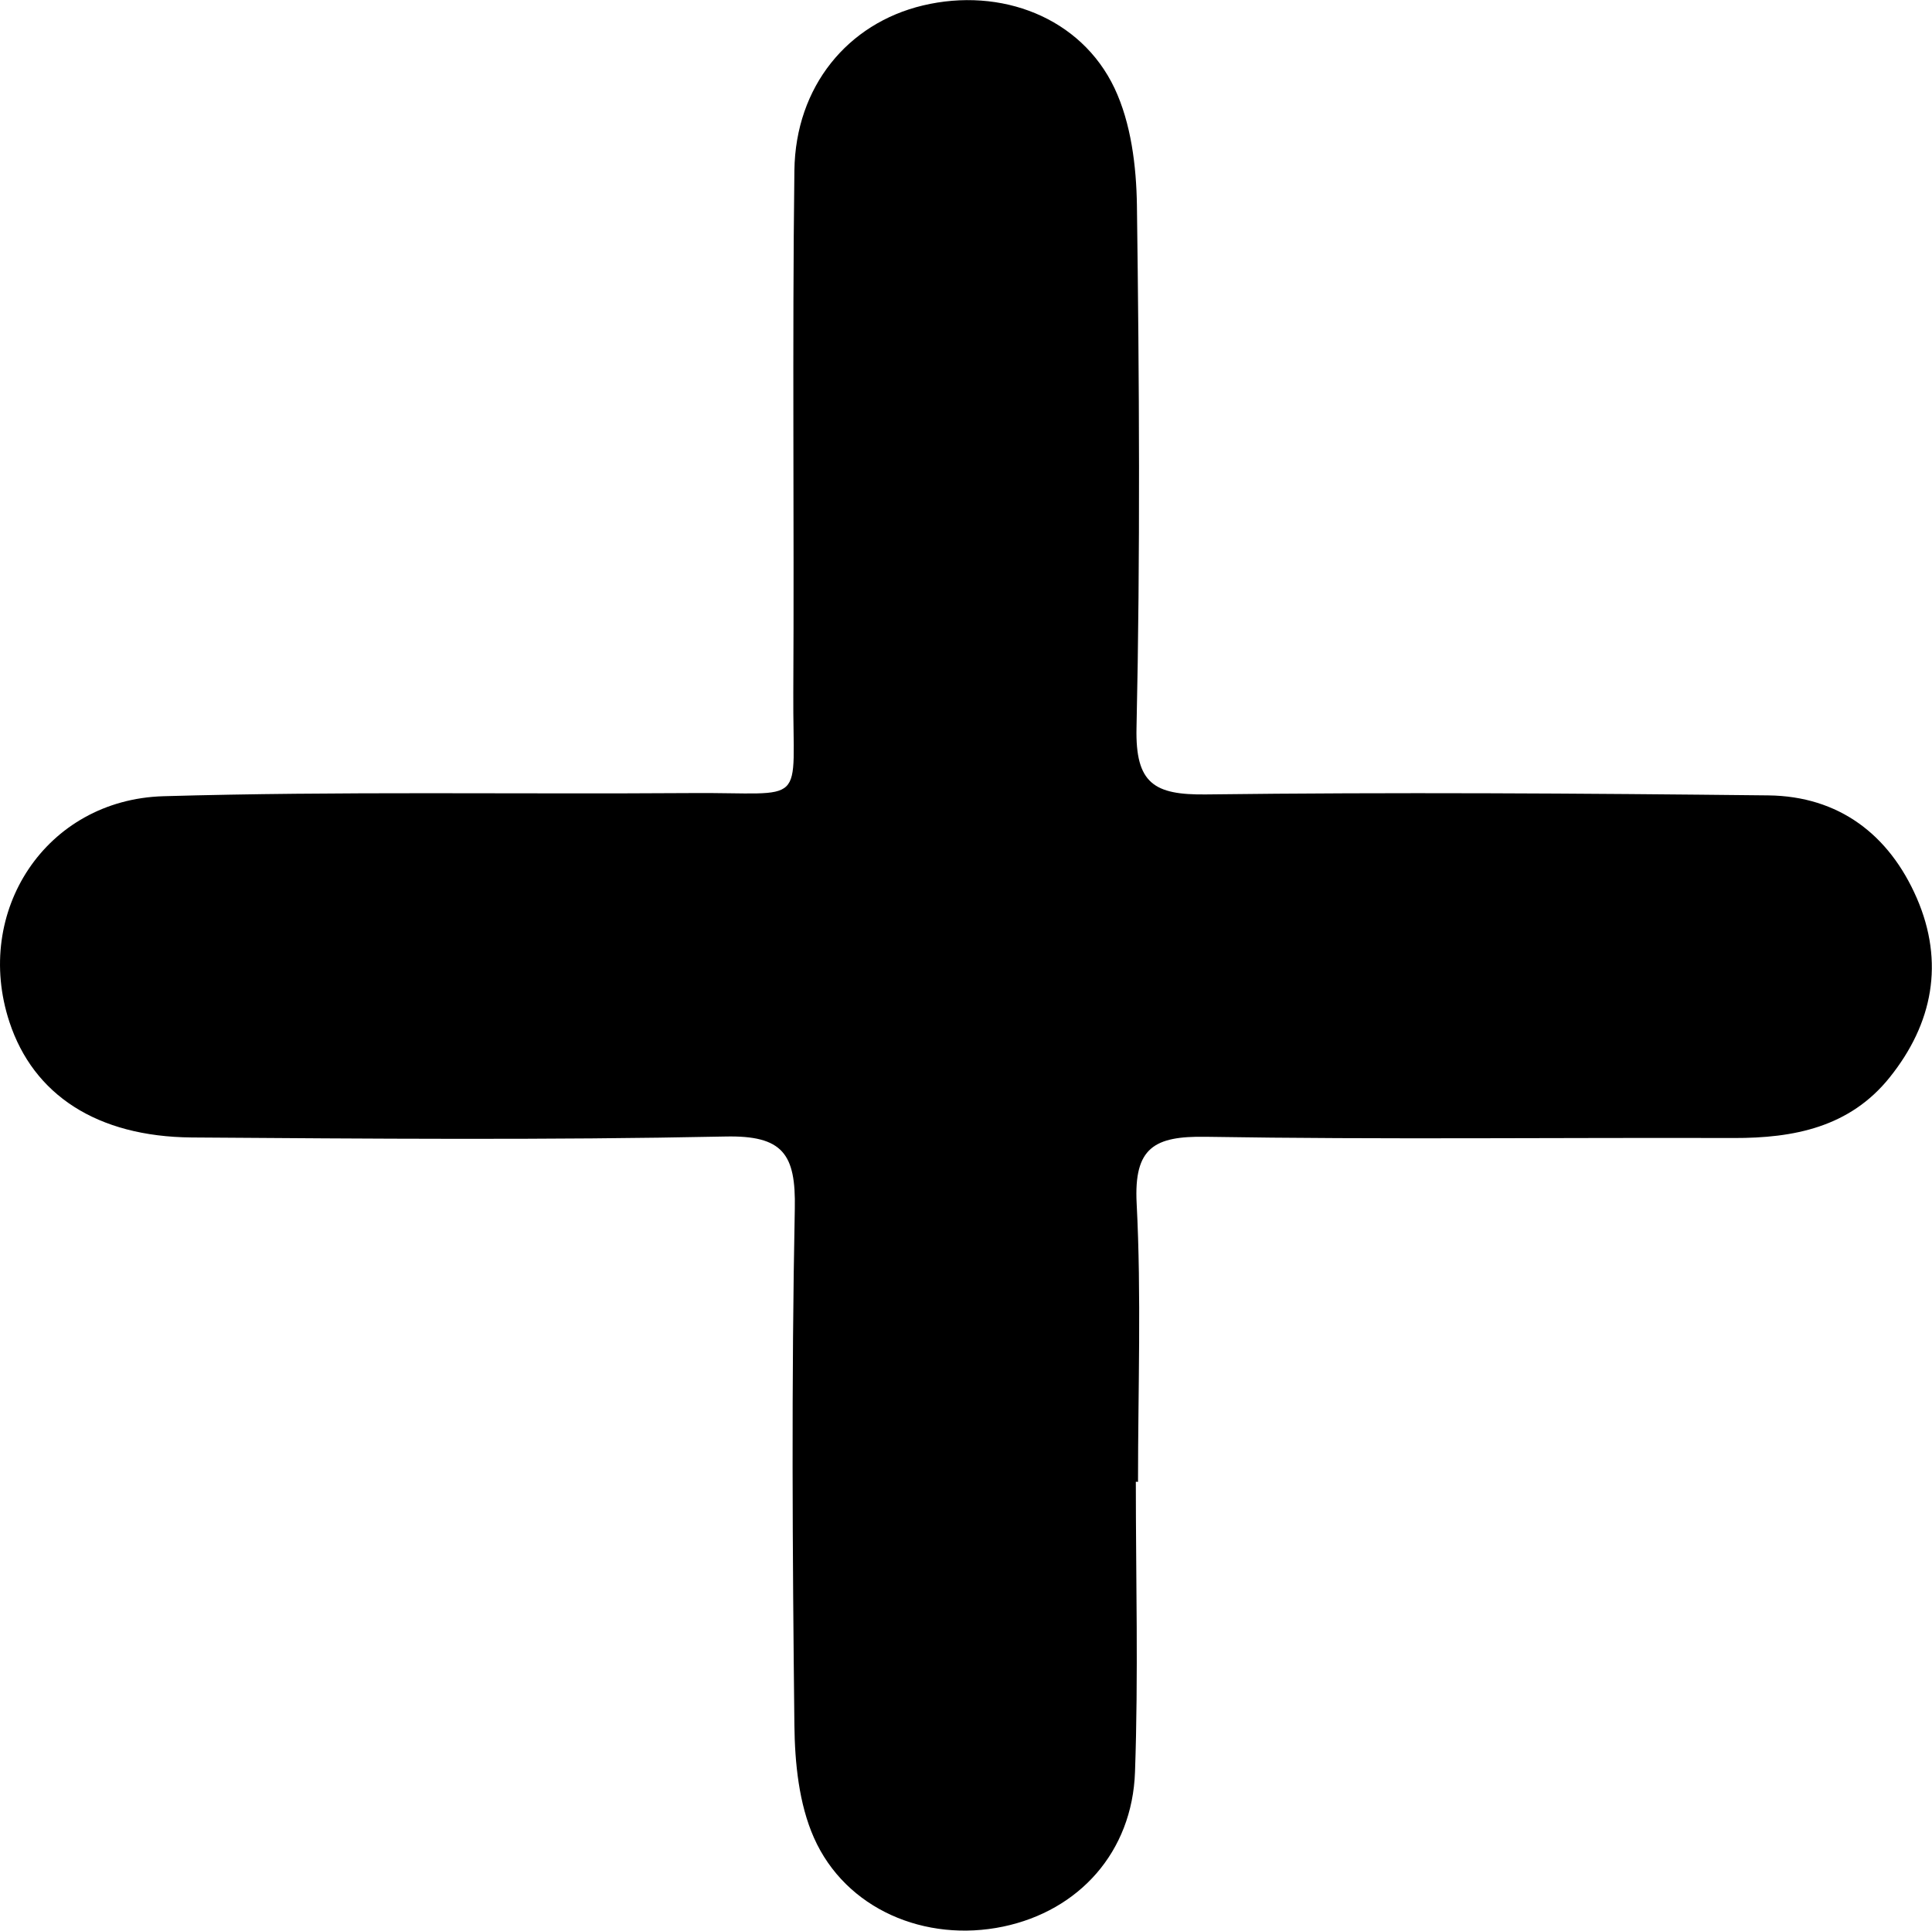
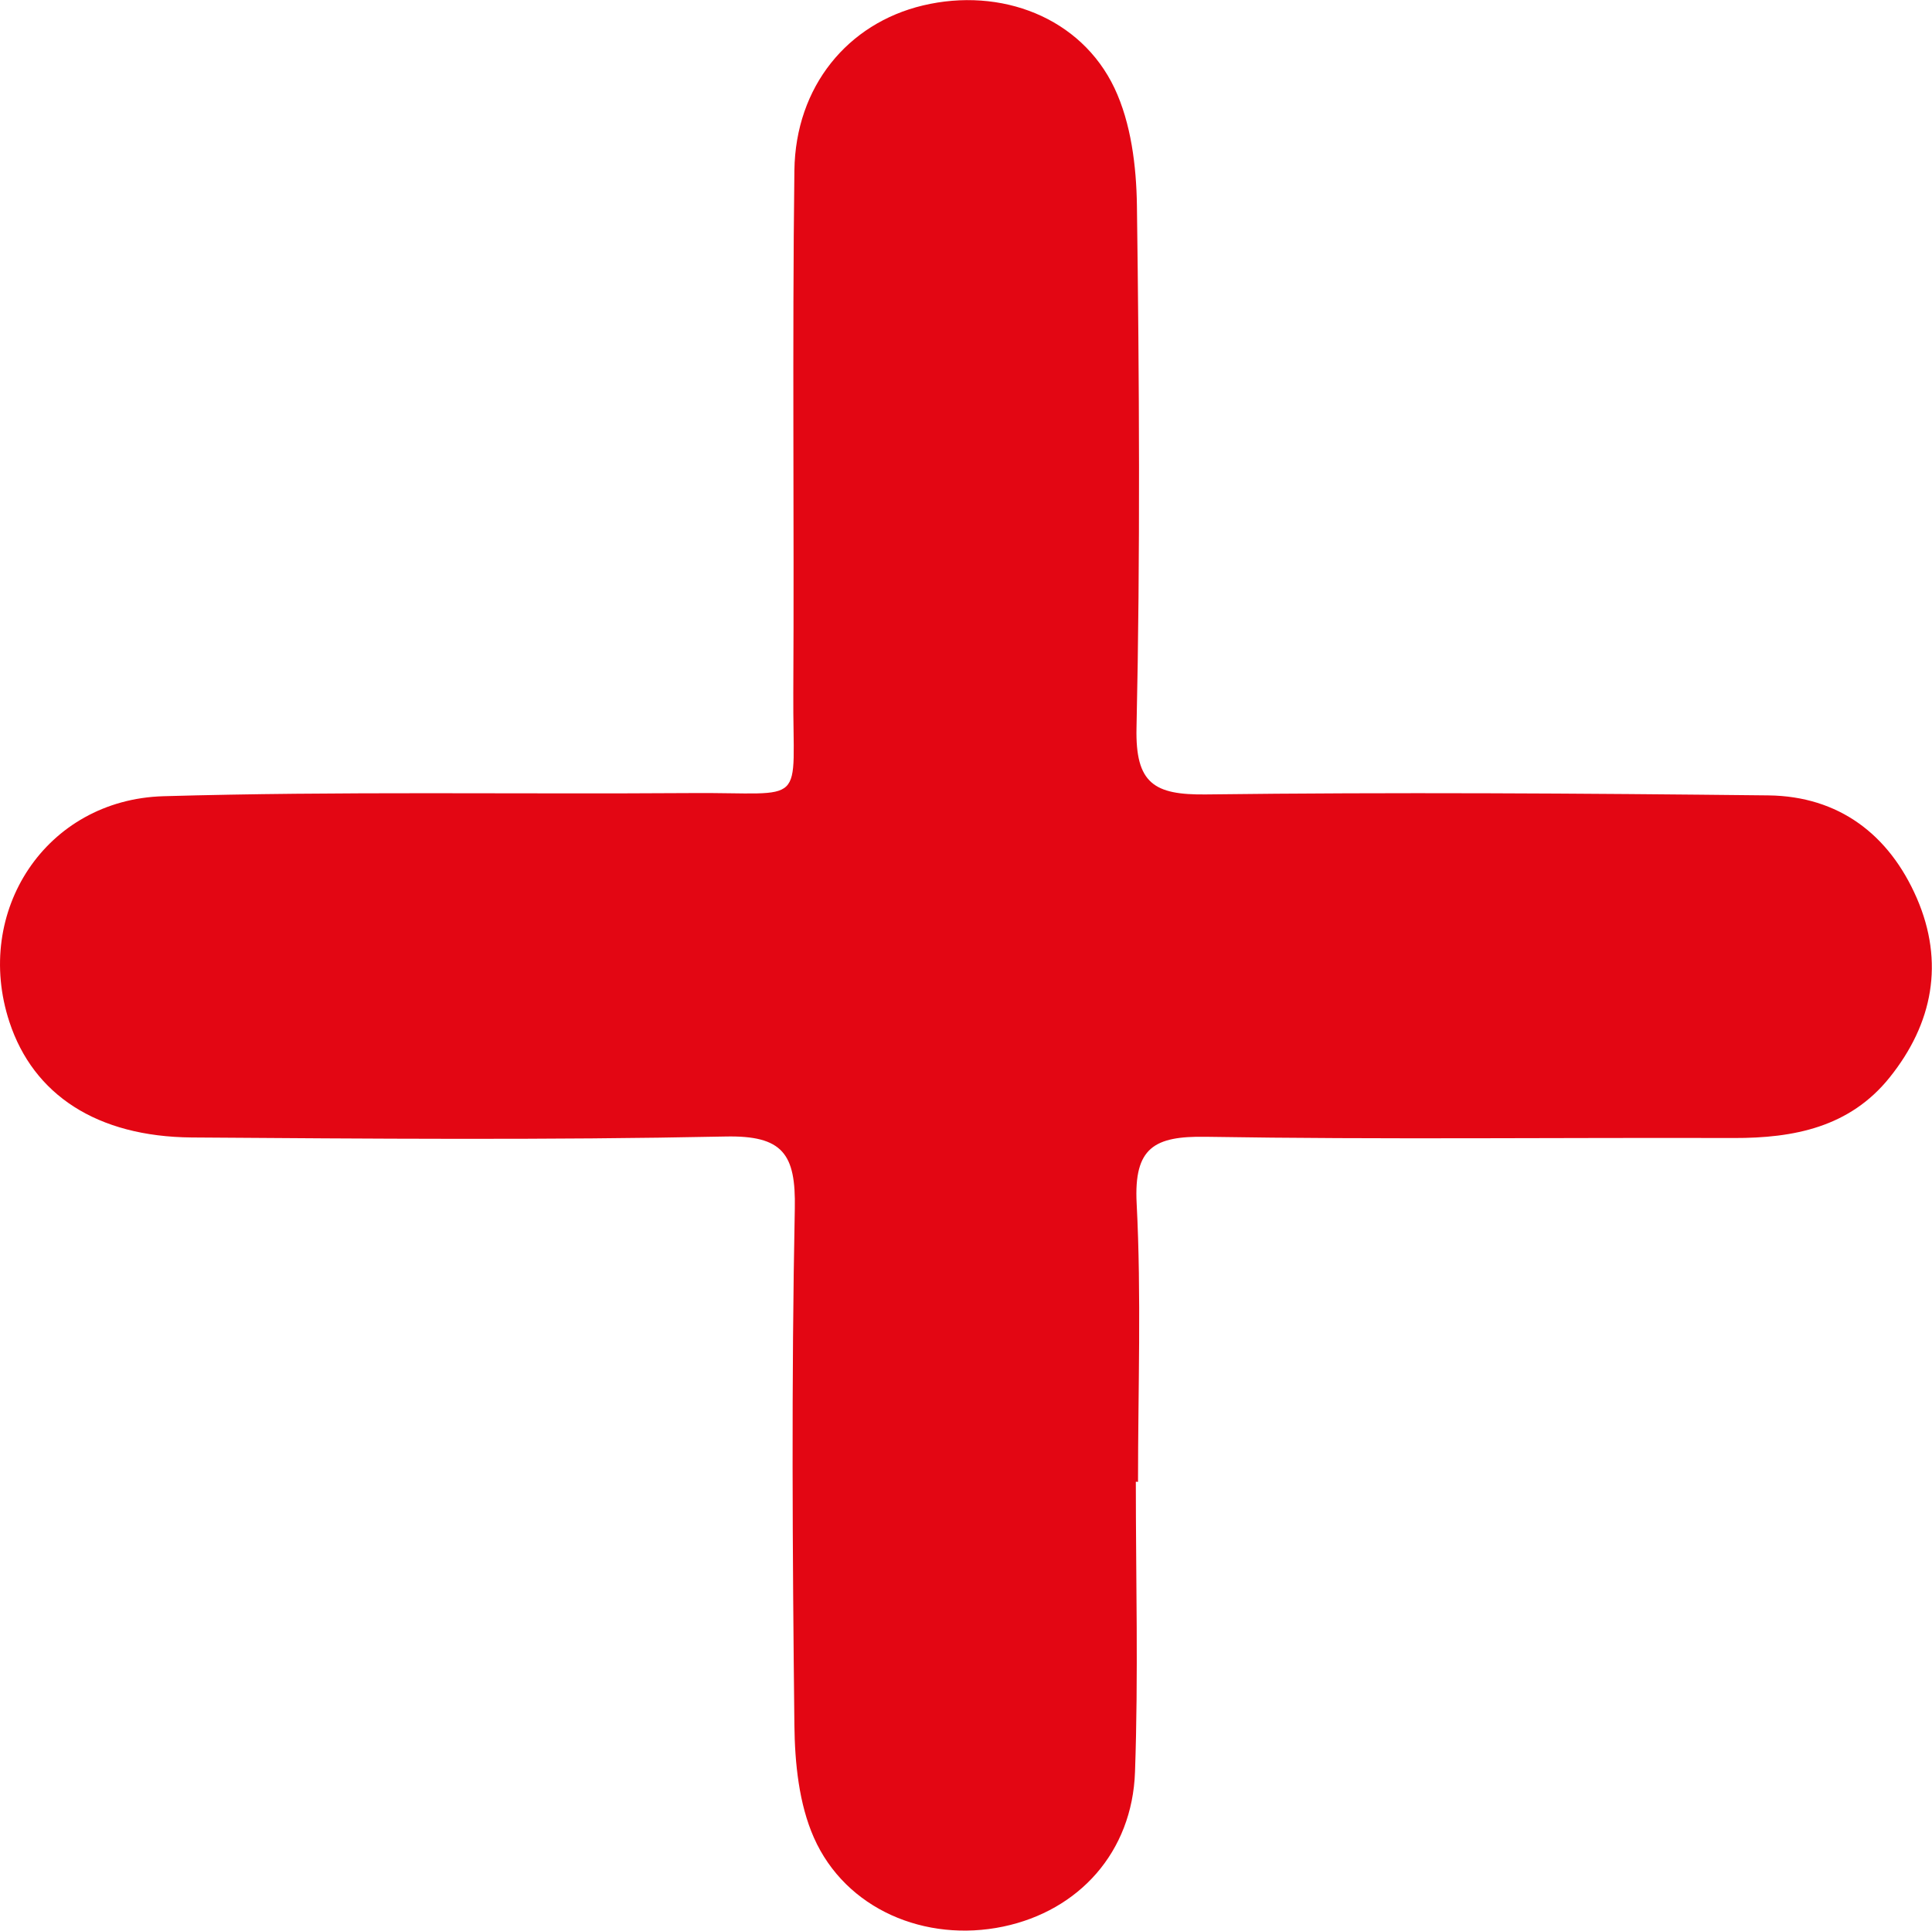
<svg xmlns="http://www.w3.org/2000/svg" version="1.1" id="Layer_1" x="0px" y="0px" viewBox="0 0 141.35 141.26" style="enable-background:new 0 0 141.35 141.26;" xml:space="preserve">
+   <style type="text/css">
+ 	.st0{fill:#E30613;}
+ </style>
  <g>
-     <path d="M83.1,108.42c0,7.08,0.19,14.16-0.06,21.23c-0.2,5.88-4.11,10.16-9.64,11.32c-5.7,1.19-11.53-1.27-13.85-6.5   c-1.1-2.48-1.4-5.48-1.43-8.24c-0.14-12.6-0.22-25.2,0.03-37.8c0.08-3.99-0.87-5.36-5.08-5.27c-13.01,0.27-26.04,0.16-39.05,0.07   C7.08,83.17,2.44,80.1,0.69,74.78c-2.66-8.07,2.65-16.27,11.27-16.52c12.87-0.37,25.75-0.14,38.62-0.23   c8.63-0.07,7.41,1.2,7.46-7.34c0.07-12.74-0.08-25.48,0.08-38.22c0.08-6.15,3.91-10.76,9.4-12.07c5.71-1.36,11.56,0.87,14.02,6.05   c1.21,2.56,1.6,5.7,1.64,8.59c0.17,12.74,0.25,25.49-0.03,38.22c-0.09,4.08,1.3,4.91,5.06,4.87c13.72-0.17,27.45-0.08,41.17,0.07   c5.16,0.06,8.84,2.87,10.86,7.52c2.03,4.69,1.18,9.17-1.99,13.12c-2.92,3.64-7,4.44-11.41,4.43c-12.88-0.04-25.76,0.12-38.63-0.09   c-3.76-0.06-5.26,0.79-5.05,4.87c0.35,6.78,0.1,13.59,0.1,20.38C83.21,108.42,83.16,108.42,83.1,108.42z" />
+     <path class="st0" d="M83.1,108.42c0,7.08,0.19,14.16-0.06,21.23c-0.2,5.88-4.11,10.16-9.64,11.32c-5.7,1.19-11.53-1.27-13.85-6.5   c-1.1-2.48-1.4-5.48-1.43-8.24c-0.14-12.6-0.22-25.2,0.03-37.8c0.08-3.99-0.87-5.36-5.08-5.27c-13.01,0.27-26.04,0.16-39.05,0.07   C7.08,83.17,2.44,80.1,0.69,74.78c-2.66-8.07,2.65-16.27,11.27-16.52c12.87-0.37,25.75-0.14,38.62-0.23   c8.63-0.07,7.41,1.2,7.46-7.34c0.07-12.74-0.08-25.48,0.08-38.22c0.08-6.15,3.91-10.76,9.4-12.07c5.71-1.36,11.56,0.87,14.02,6.05   c1.21,2.56,1.6,5.7,1.64,8.59c0.17,12.74,0.25,25.49-0.03,38.22c-0.09,4.08,1.3,4.91,5.06,4.87c13.72-0.17,27.45-0.08,41.17,0.07   c5.16,0.06,8.84,2.87,10.86,7.52c2.03,4.69,1.18,9.17-1.99,13.12c-2.92,3.64-7,4.44-11.41,4.43c-12.88-0.04-25.76,0.12-38.63-0.09   c-3.76-0.06-5.26,0.79-5.05,4.87c0.35,6.78,0.1,13.59,0.1,20.38C83.21,108.42,83.16,108.42,83.1,108.42z" />
  </g>
</svg>
